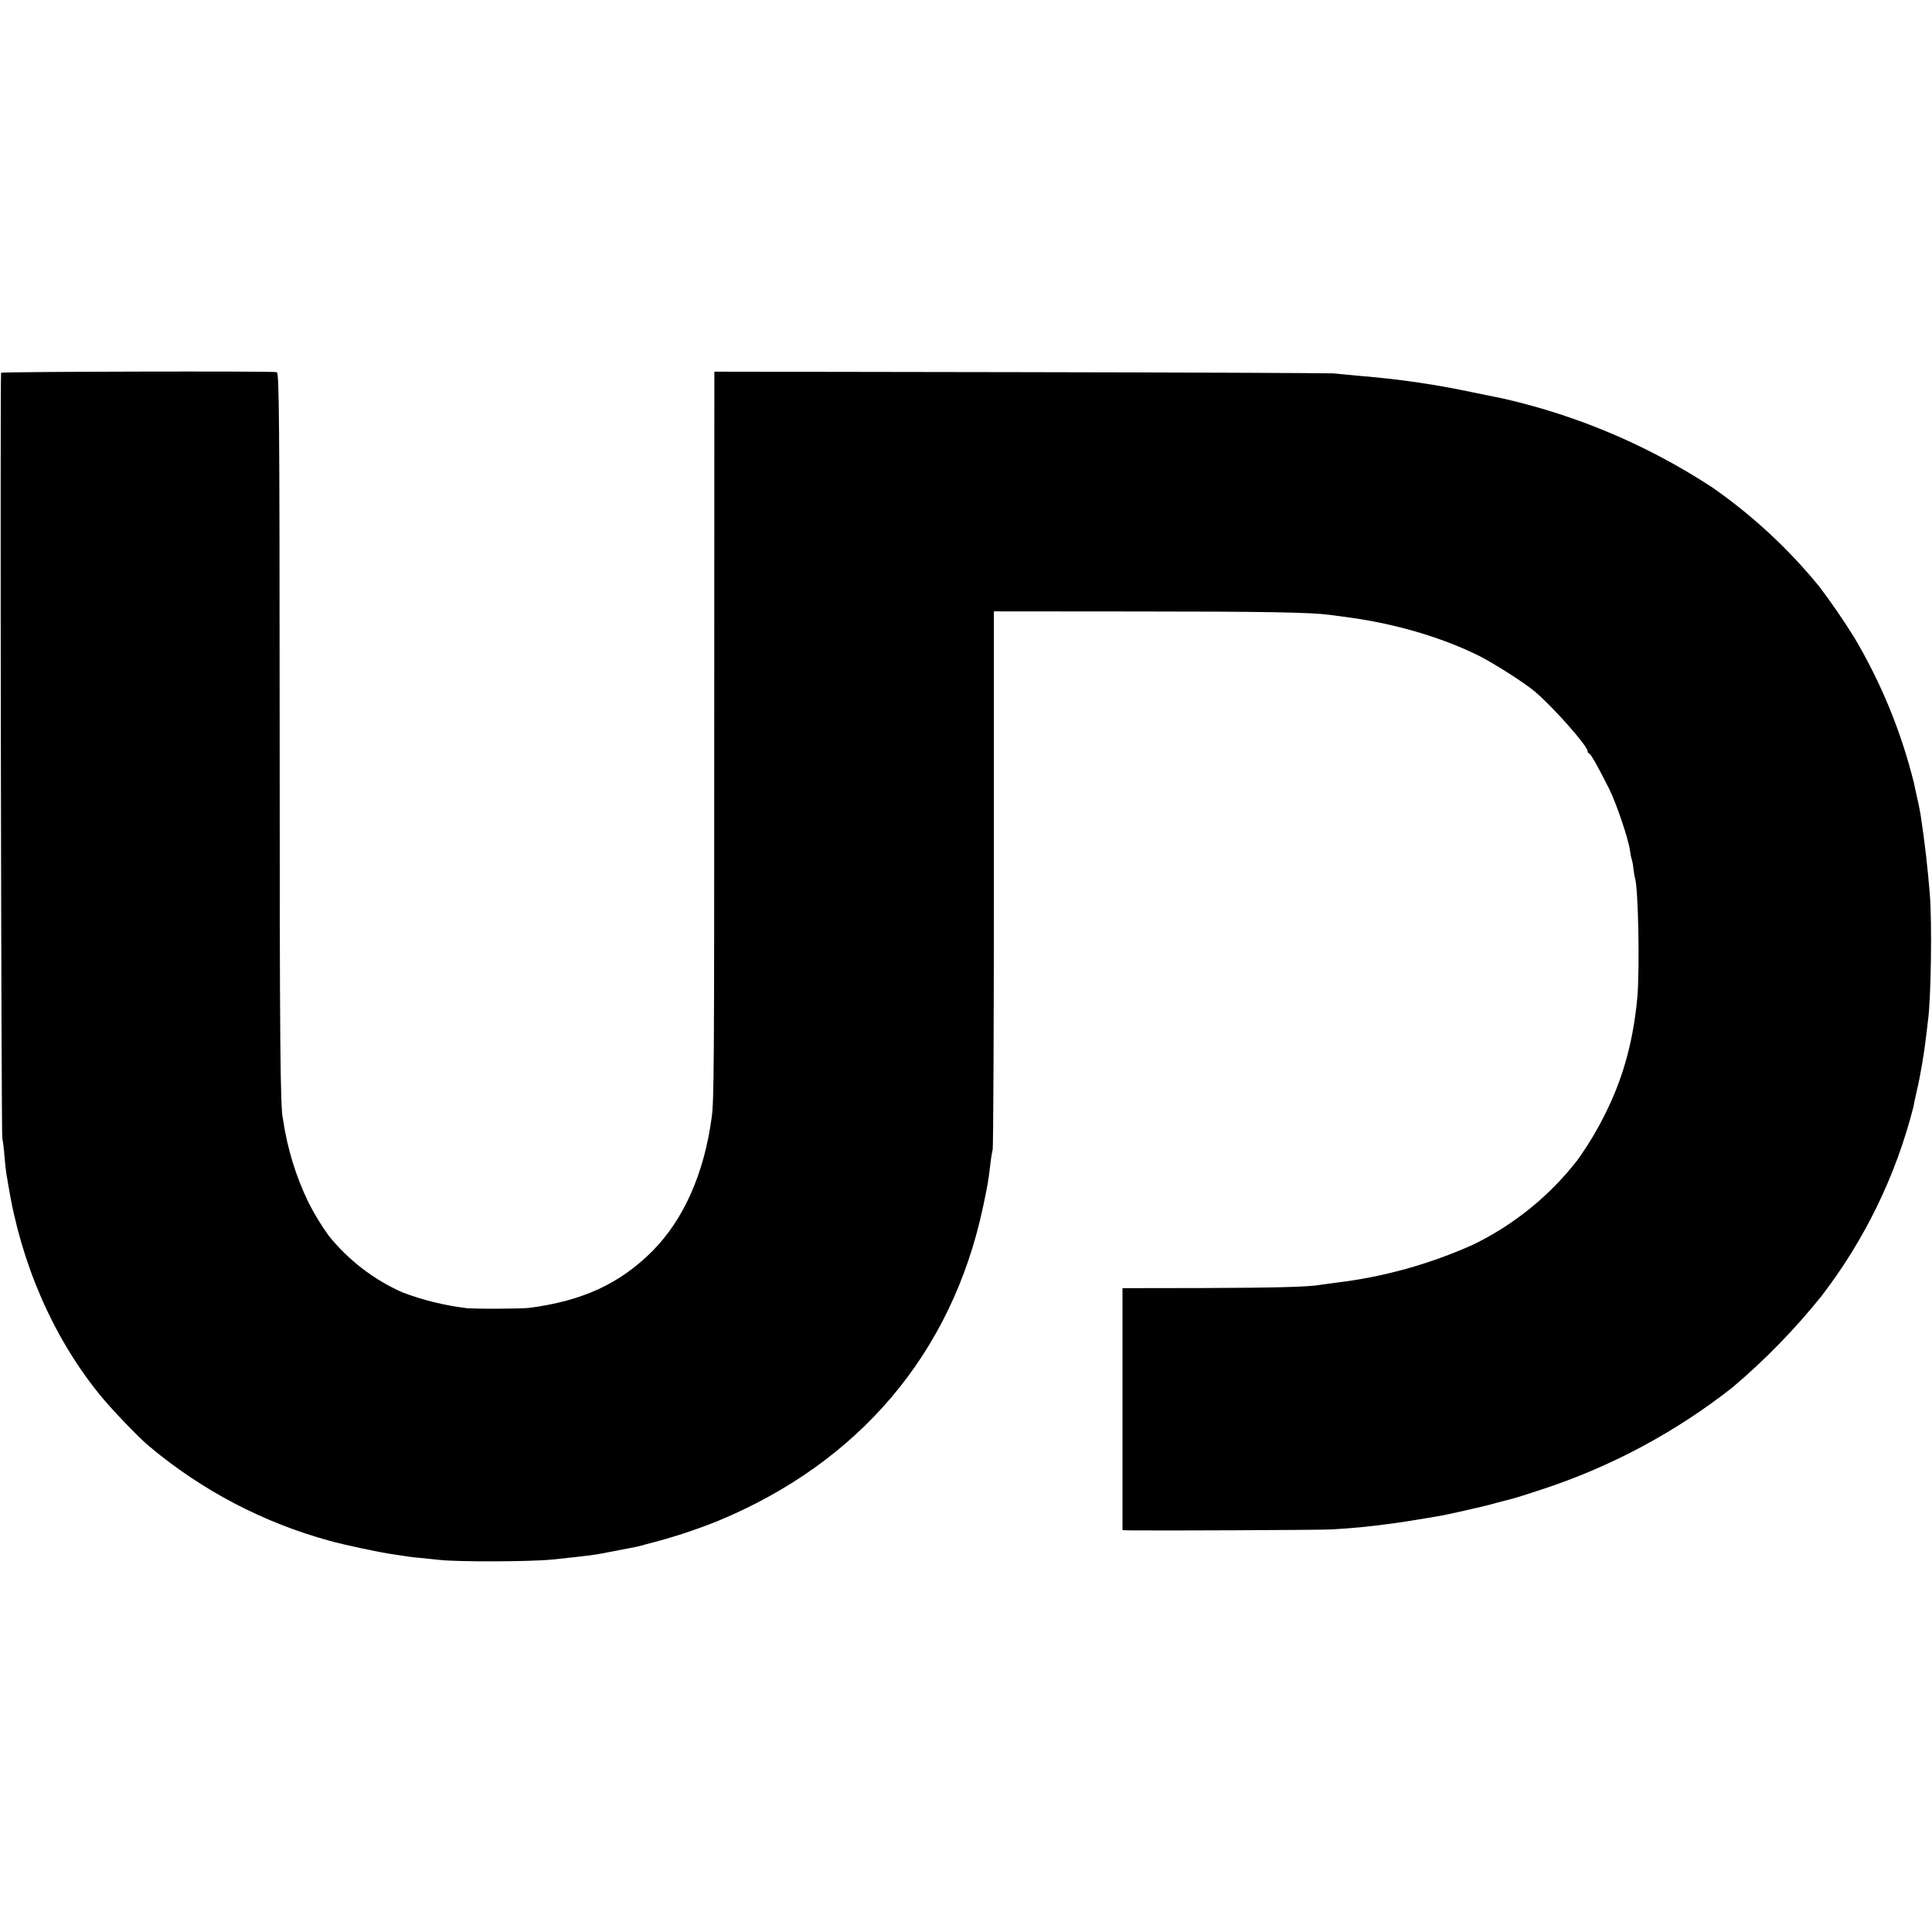
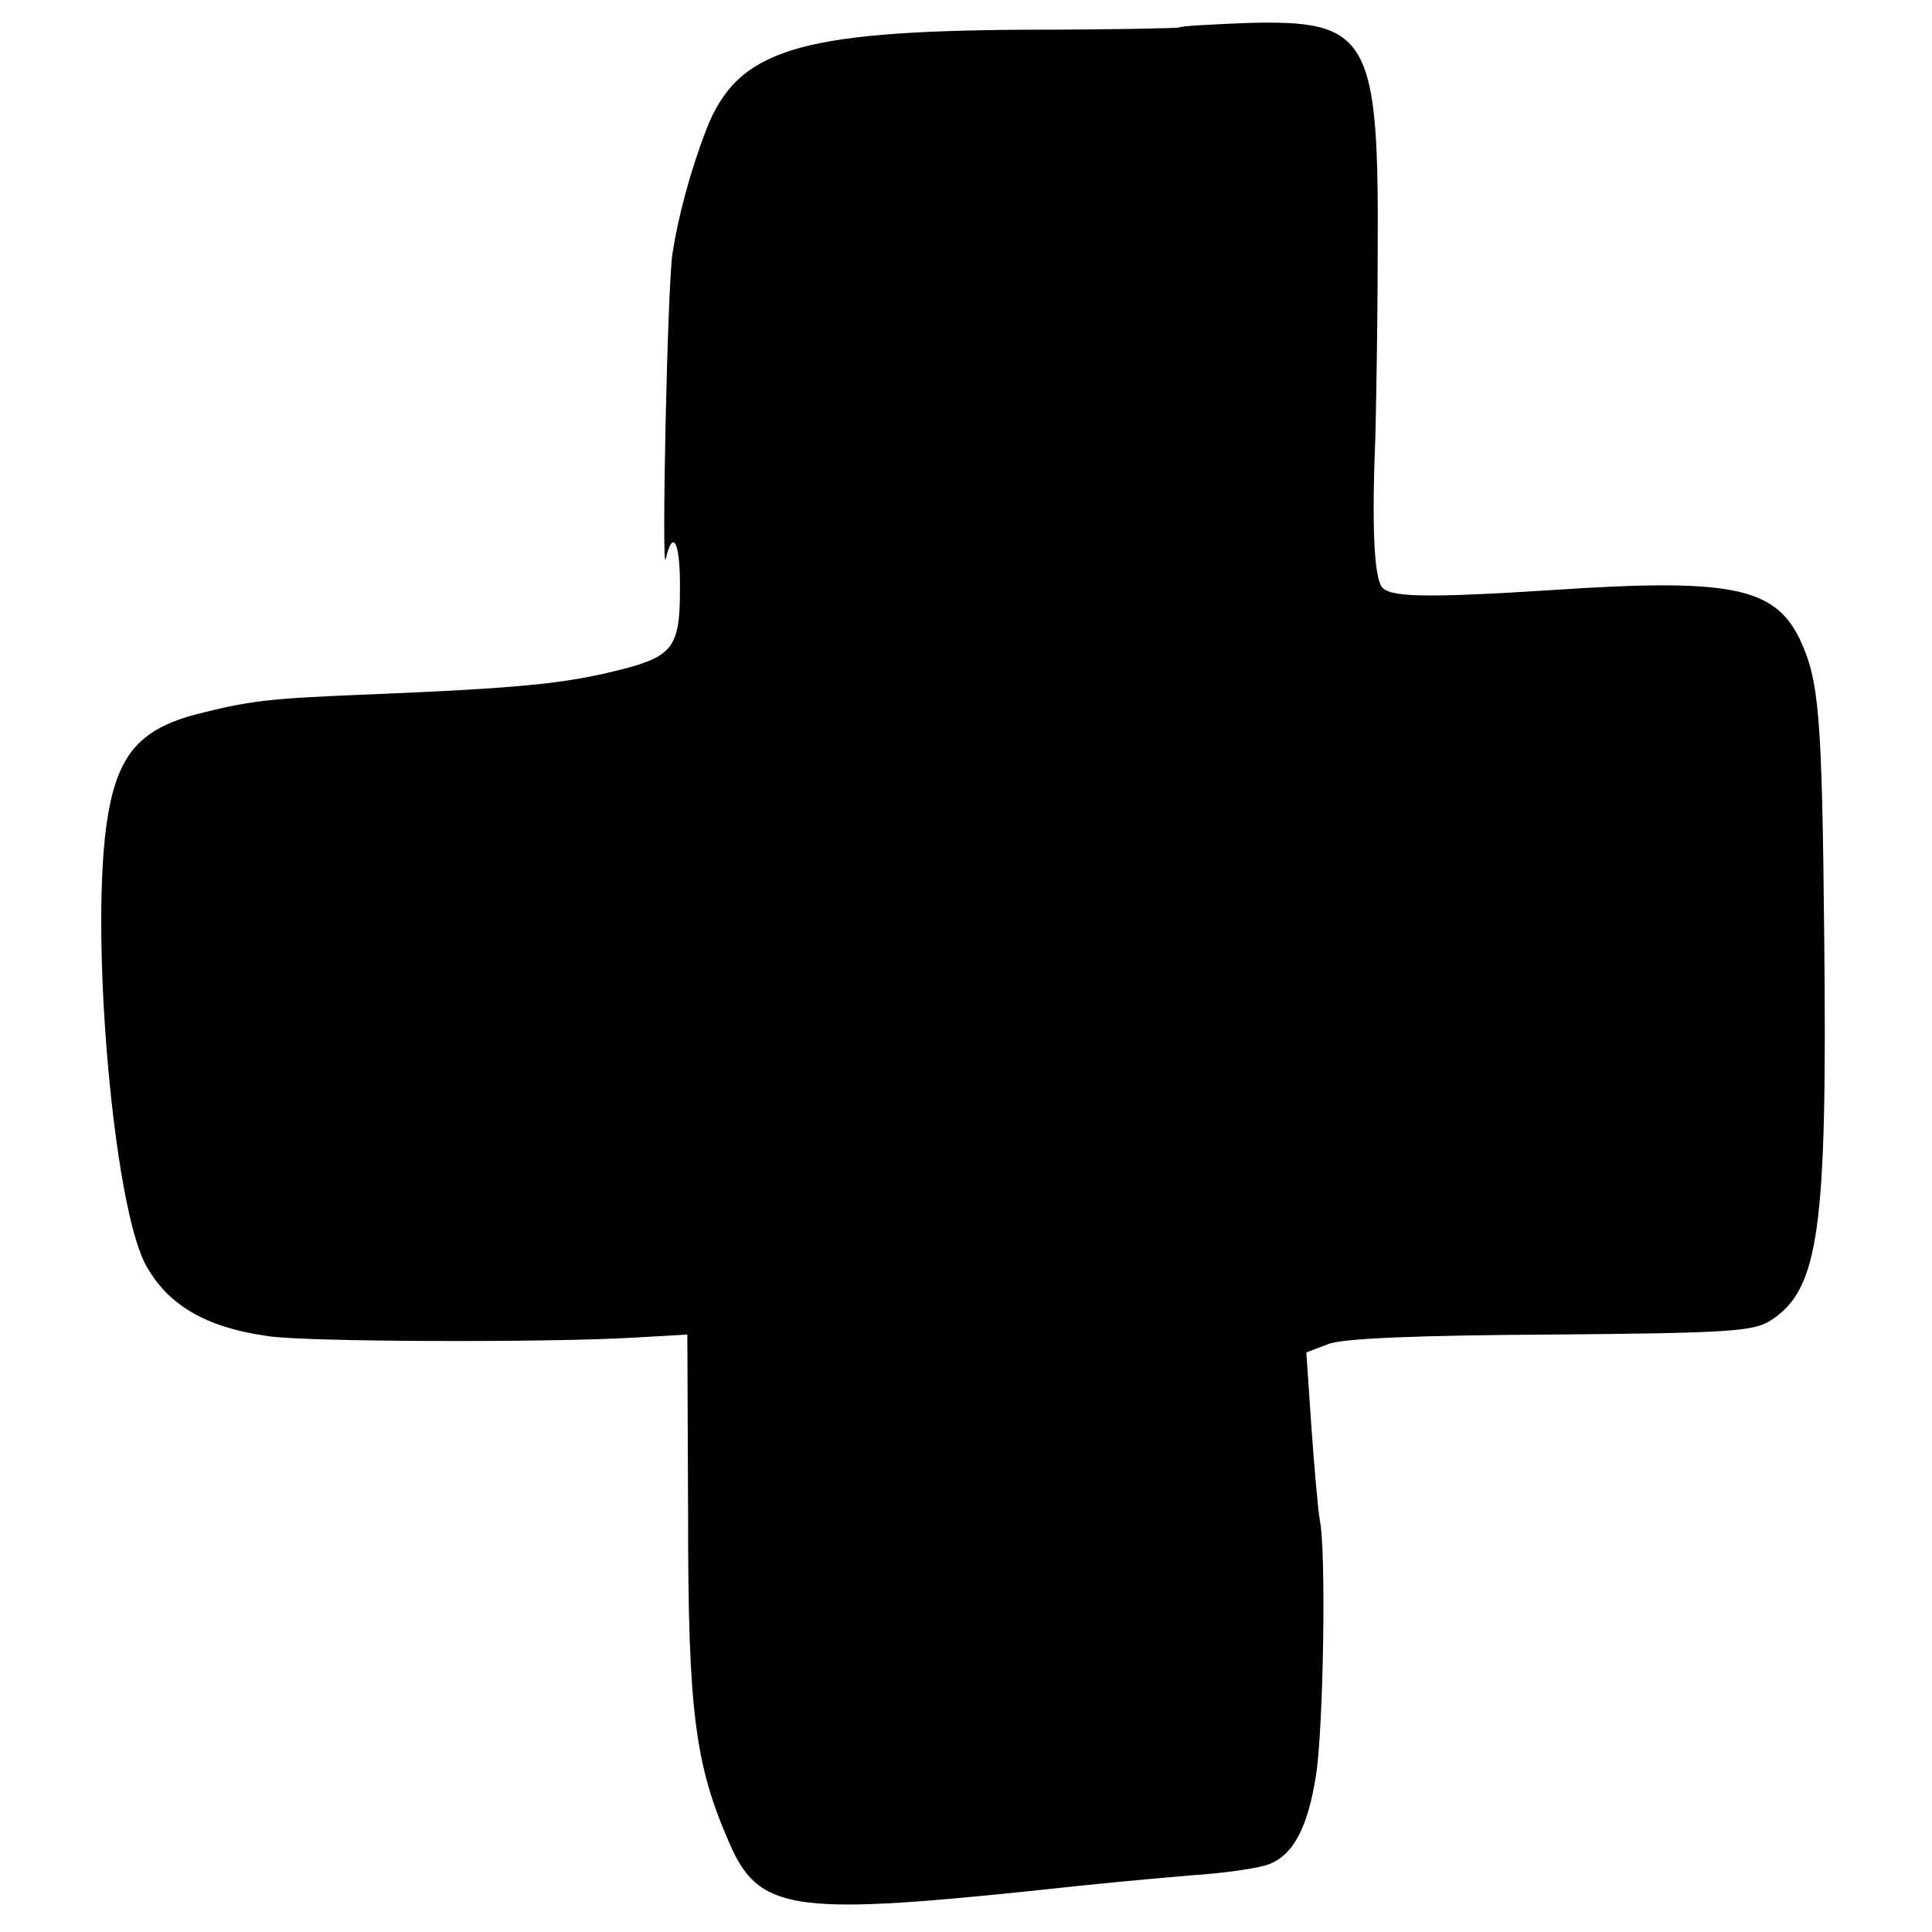
- <svg xmlns="http://www.w3.org/2000/svg" version="1" width="21.333" height="21.333" viewBox="0 0 16 16">
-   <path d="M.009 3.087C0 3.105.01 9.383.019 9.426c.005.024.014.09.018.148.004.056.012.123.016.148.005.023.01.063.015.088.105.65.368 1.258.753 1.734.093.117.324.358.414.433a3.94 3.94 0 0 0 1.494.783c.121.034.426.099.532.113l.102.015c.015.003.064.01.107.013l.165.017c.154.018.762.016.943-.003.315-.033.34-.036.496-.067l.191-.037a.907.907 0 0 0 .085-.022 4.598 4.598 0 0 0 .593-.192C7.115 12.112 7.882 11.208 8.14 10c.037-.176.045-.216.061-.353.004-.042.013-.098.02-.126.005-.028.01-1.044.01-2.255V5.063l1.198.001c1.067 0 1.436.008 1.582.028l.111.015c.407.05.812.167 1.132.327.13.067.37.22.458.294.152.129.436.45.436.493 0 .009.006.018.014.02.014.005.078.12.165.293.058.117.156.406.17.499.005.03.01.066.015.078a.428.428 0 0 1 .015.082c.004.032.01.068.013.076.028.086.04.749.02.988-.032.348-.111.647-.249.932a2.77 2.77 0 0 1-.25.422 2.448 2.448 0 0 1-.862.697 3.896 3.896 0 0 1-1.129.314l-.133.018c-.091.018-.383.025-.976.027l-.665.001V12.672l.066.002c.238.003 1.591-.003 1.664-.008a5.784 5.784 0 0 0 .48-.046c.07-.008.26-.038.456-.073a12.342 12.342 0 0 0 .328-.074c.012-.003.063-.015.111-.029l.122-.032c.017-.003.124-.037.236-.074a5.14 5.14 0 0 0 1.59-.849 5.5 5.5 0 0 0 .737-.757 4.31 4.31 0 0 0 .76-1.565c.003-.02.016-.08.028-.133.03-.123.065-.337.077-.451l.016-.133c.025-.184.034-.808.015-1.043a9.043 9.043 0 0 0-.074-.643c-.006-.042-.018-.098-.024-.126a2.297 2.297 0 0 1-.02-.089c-.005-.02-.01-.052-.015-.07a4.458 4.458 0 0 0-.493-1.2 5.743 5.743 0 0 0-.29-.422 4.365 4.365 0 0 0-.882-.818 5.304 5.304 0 0 0-1.725-.736c-.095-.02-.466-.096-.509-.102a7.413 7.413 0 0 0-.702-.089l-.207-.02c-.05-.002-1.222-.008-2.606-.01l-2.519-.004-.001 2.96c0 2.85-.002 3.074-.021 3.215-.062.464-.232.847-.491 1.108-.27.27-.577.412-1.018.47-.07.009-.49.01-.532.001a2.266 2.266 0 0 1-.52-.129 1.635 1.635 0 0 1-.612-.471 2.119 2.119 0 0 1-.167-.275 2.364 2.364 0 0 1-.21-.686c-.023-.085-.028-.605-.028-3.23-.001-2.613-.004-2.954-.024-2.959-.035-.01-2.279-.004-2.283.005z" />
+ <svg xmlns="http://www.w3.org/2000/svg" version="1" width="346.667" height="346.667" viewBox="0 0 260 260">
+   <path d="M158.7 3.7c-.2.1-9.6.3-20.9.3-30.5.2-38.5 2.7-42.7 13.3-2.2 5.7-3.8 11.7-4.6 16.8-.7 4.6-1.5 44-.9 41.1 1-4.3 2-2.1 1.9 4.4 0 7.3-1 8.7-7.5 10.4-7.8 2-13.4 2.6-35.5 3.5-12.2.5-14.9.8-22 2.6-8 2.1-10.9 5.7-12.2 15.1-2.1 15.8 1 50.6 5.2 58.8 2.9 5.5 8 8.6 16.5 9.8 4.8.8 38 .9 49.5.2l7-.4.1 24.5c0 26 .9 33.3 5.5 43.8 3.9 9.2 8.5 9.9 40.4 6.6 11.1-1.2 13.6-1.4 21.5-2.1 4.7-.3 9.5-1 10.7-1.5 3.3-1.2 5.3-4.9 6.4-12 1-6.2 1.4-30.4.5-34.4-.2-1.1-.7-6.6-1.1-12.2l-.7-10.3 2.9-1.1c1.8-.8 12.4-1.2 29.9-1.3 23.8-.2 27.4-.4 29.7-1.9 6.5-4.2 7.6-12.2 7.2-51.2-.3-30.7-.7-34.9-3.3-40.5-3.4-7-9.4-8.2-33.2-6.6-17.3 1.1-22.2 1-23.1-.5-1-1.6-1.3-8.4-.8-20.4.1-4.4.3-15.2.3-24 .2-29.6-1.1-31.9-17.8-31.4-4.8.2-8.8.4-8.9.6z" />
</svg>
